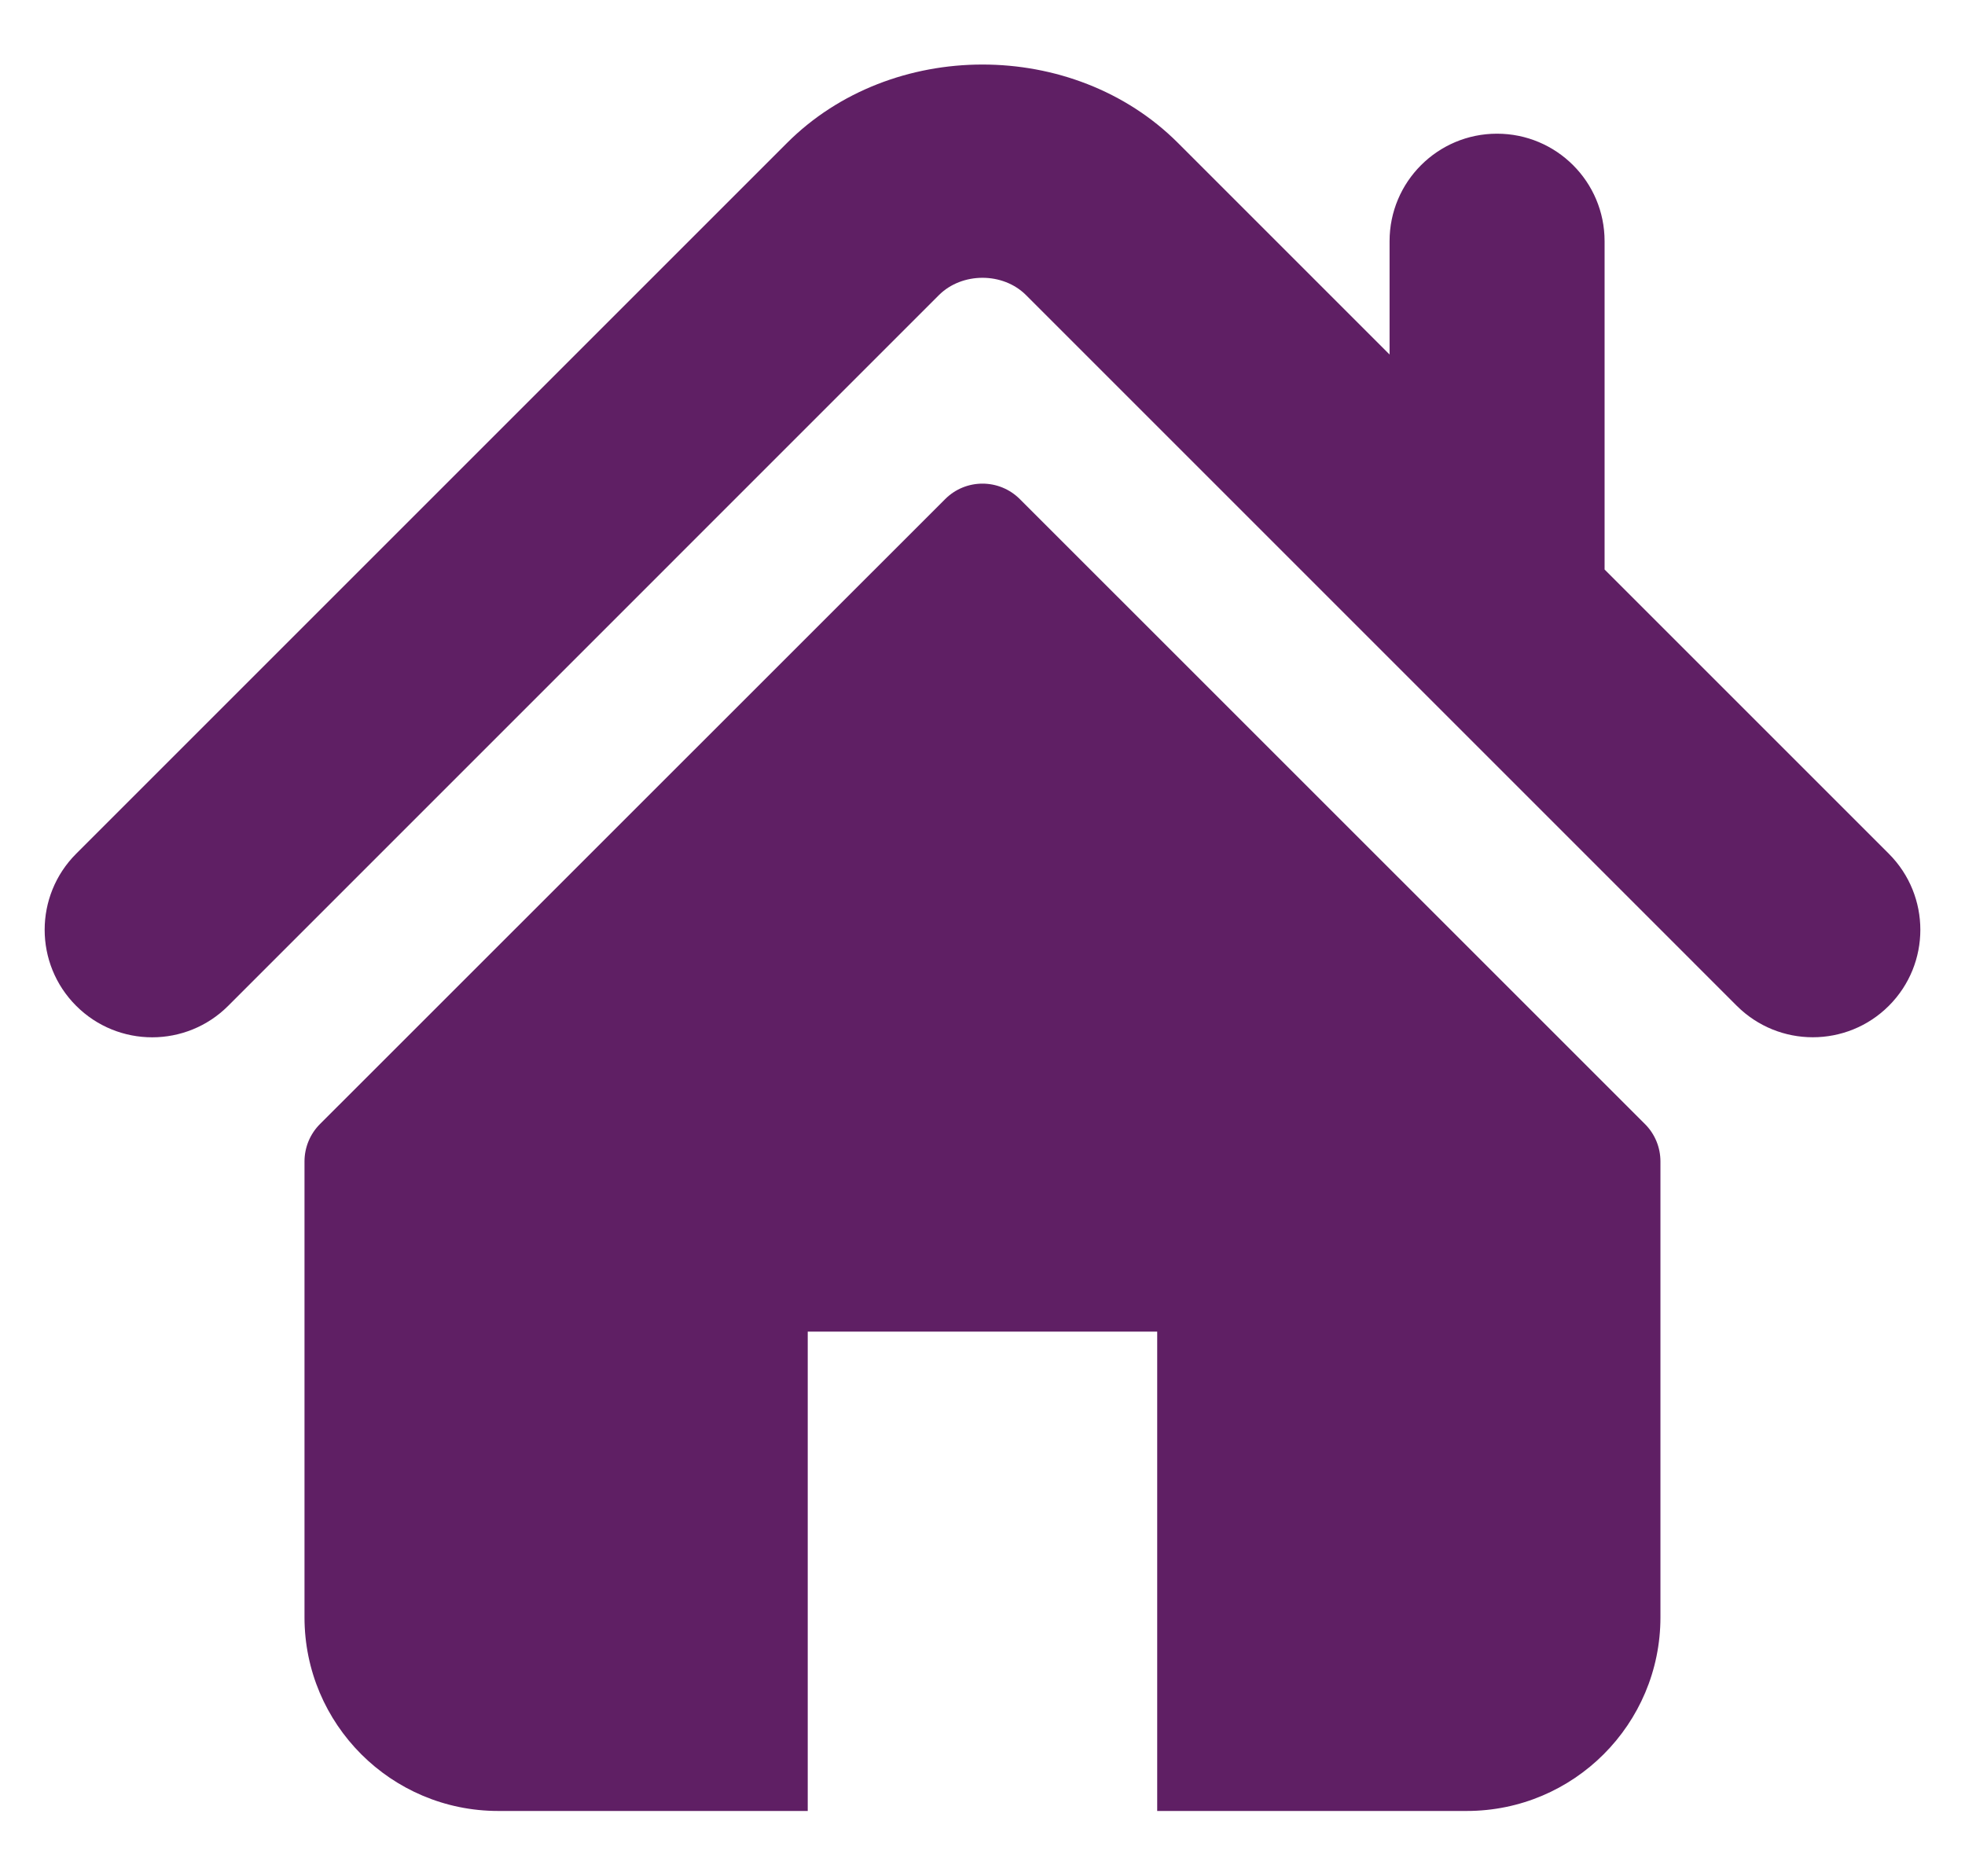
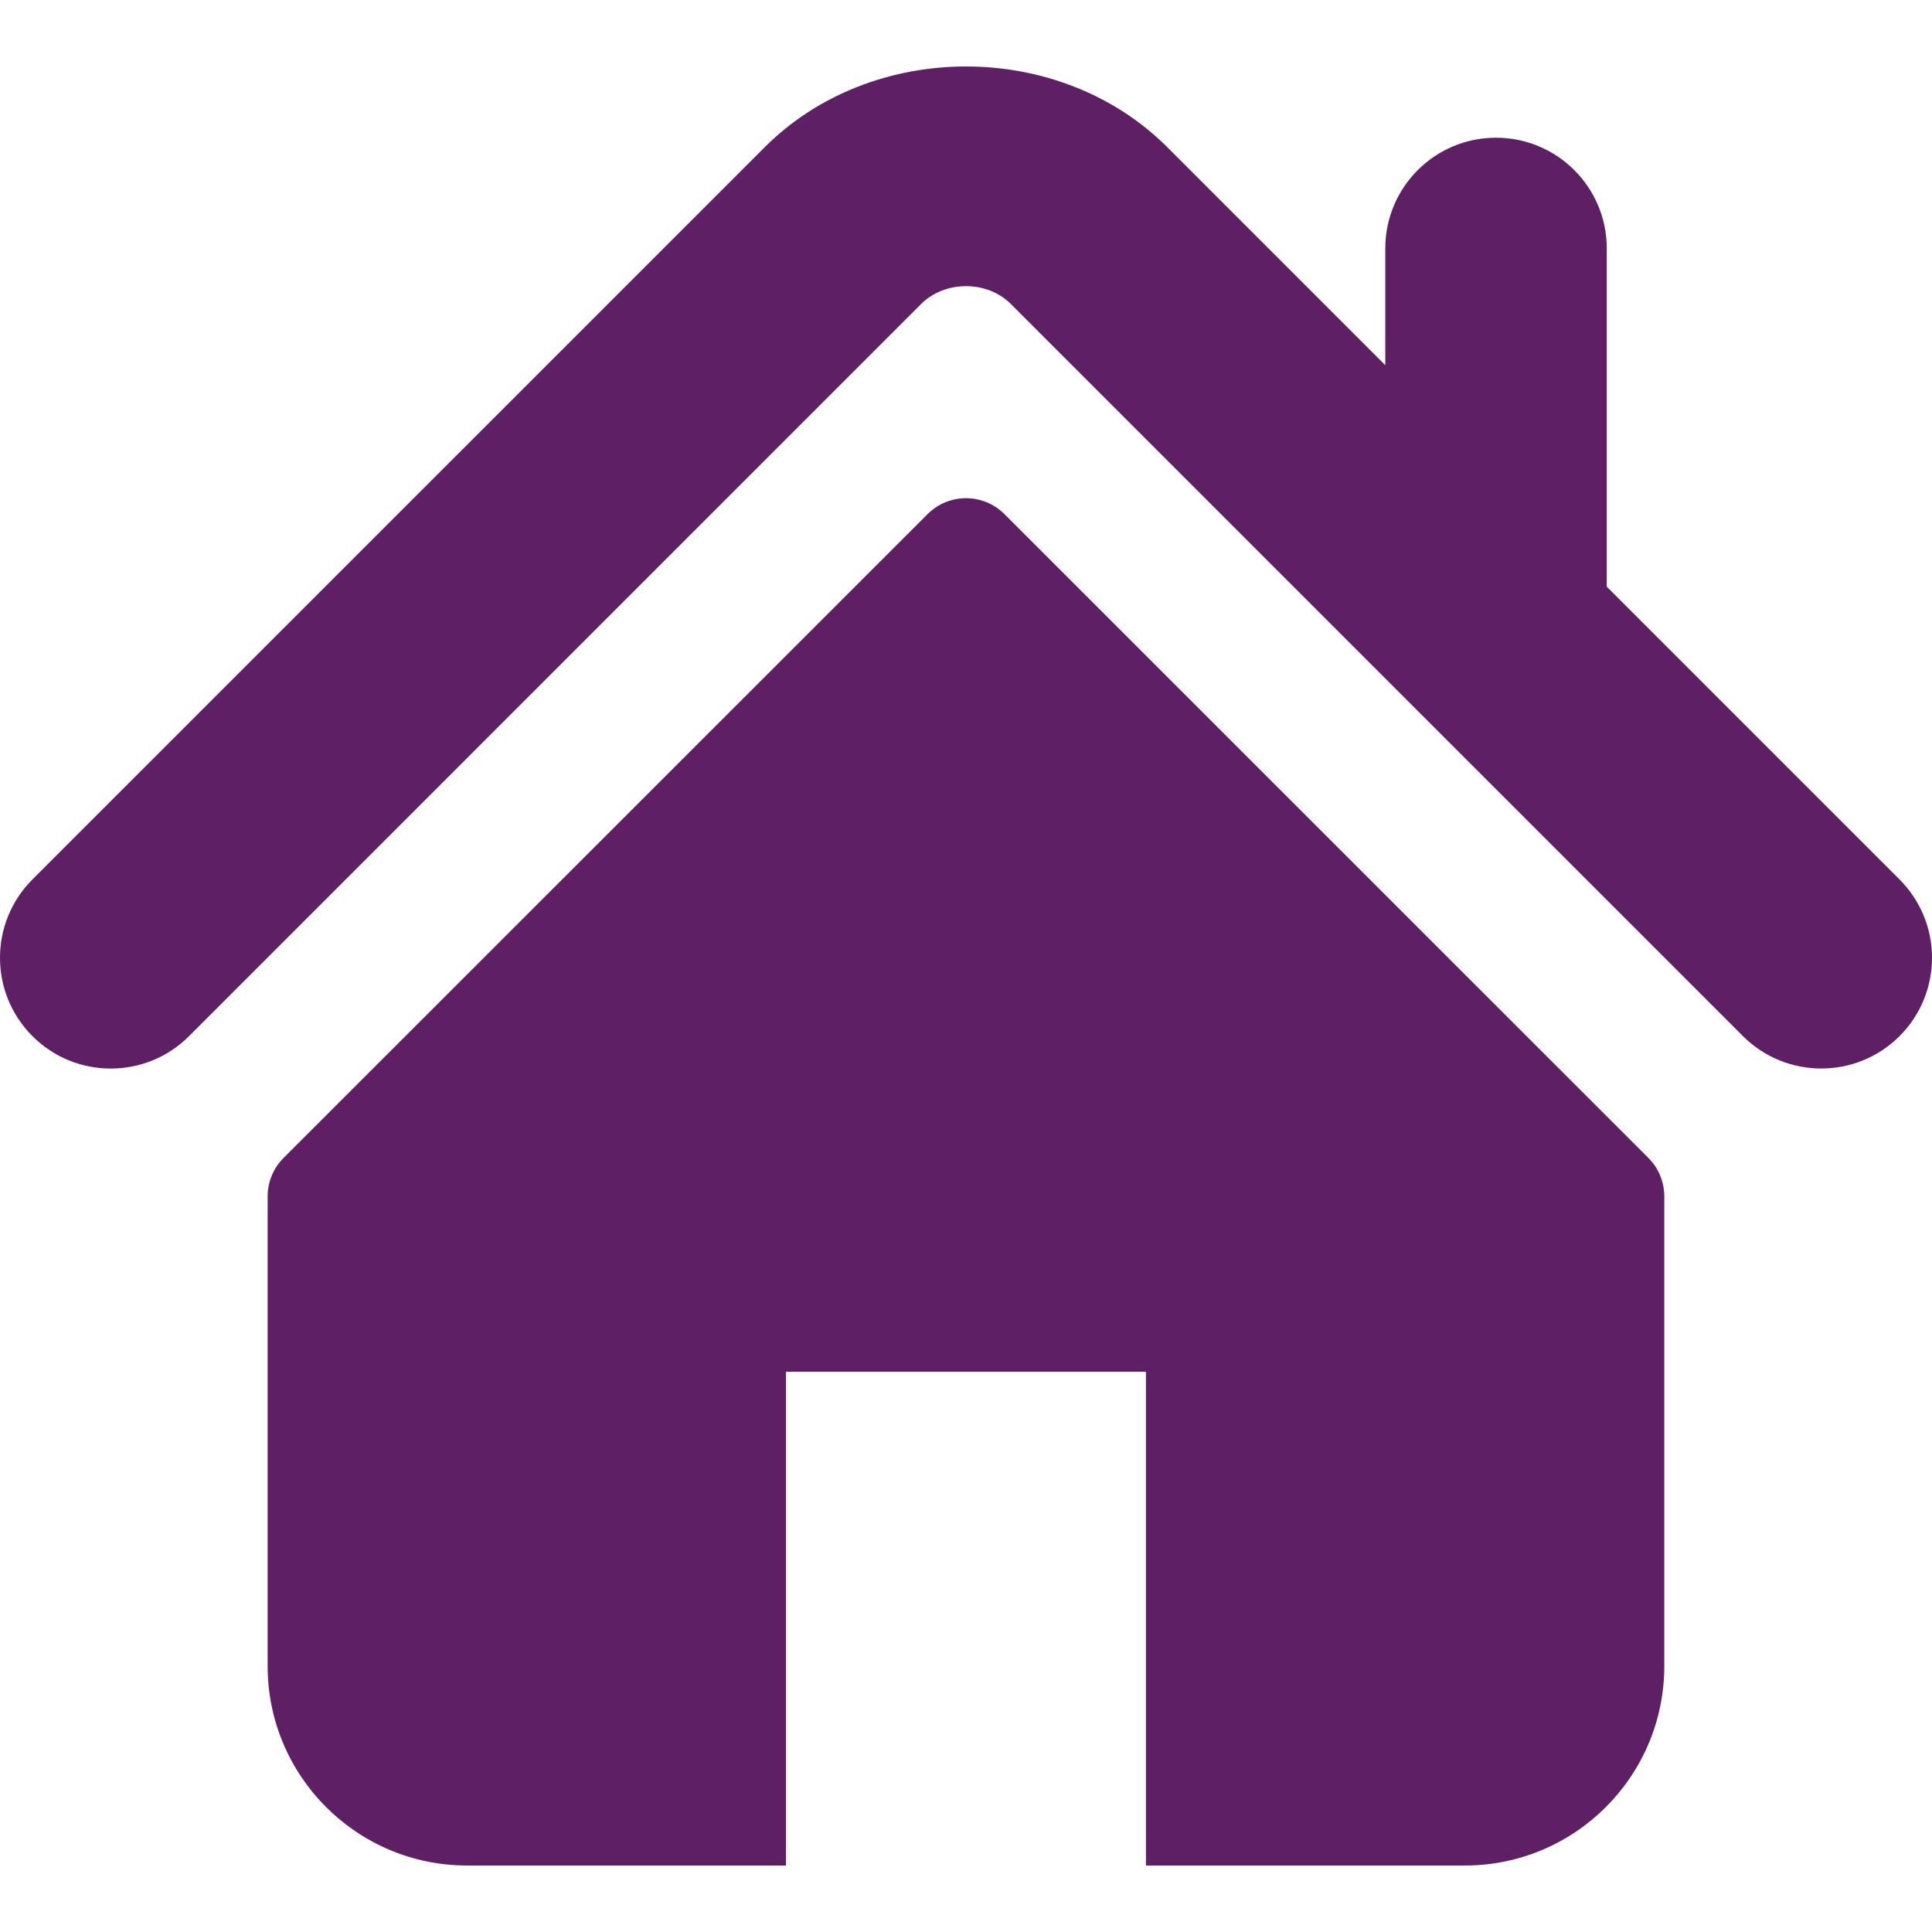
- <svg xmlns="http://www.w3.org/2000/svg" version="1.1" id="Capa_1" x="0px" y="0px" width="44px" height="42px" fill="#5f1f64" viewBox="0 0 495.398 495.398" xml:space="preserve">
+ <svg xmlns="http://www.w3.org/2000/svg" version="1.1" id="Capa_1" x="0px" y="0px" width="100%" height="100%" fill="#5f1f64" viewBox="0 0 495.398 495.398" xml:space="preserve">
  <g>
    <g>
      <g>
        <path d="M487.083,225.514l-75.08-75.08V63.704c0-15.682-12.708-28.391-28.413-28.391c-15.669,0-28.377,12.709-28.377,28.391     v29.941L299.31,37.74c-27.639-27.624-75.694-27.575-103.27,0.05L8.312,225.514c-11.082,11.104-11.082,29.071,0,40.158     c11.087,11.101,29.089,11.101,40.172,0l187.71-187.729c6.115-6.083,16.893-6.083,22.976-0.018l187.742,187.747     c5.567,5.551,12.825,8.312,20.081,8.312c7.271,0,14.541-2.764,20.091-8.312C498.17,254.586,498.17,236.619,487.083,225.514z" />
        <path d="M257.561,131.836c-5.454-5.451-14.285-5.451-19.723,0L72.712,296.913c-2.607,2.606-4.085,6.164-4.085,9.877v120.401     c0,28.253,22.908,51.16,51.16,51.16h81.754v-126.61h92.299v126.61h81.755c28.251,0,51.159-22.907,51.159-51.159V306.79     c0-3.713-1.465-7.271-4.085-9.877L257.561,131.836z" />
      </g>
    </g>
  </g>
  <g>
</g>
  <g>
</g>
  <g>
</g>
  <g>
</g>
  <g>
</g>
  <g>
</g>
  <g>
</g>
  <g>
</g>
  <g>
</g>
  <g>
</g>
  <g>
</g>
  <g>
</g>
  <g>
</g>
  <g>
</g>
  <g>
</g>
</svg>
